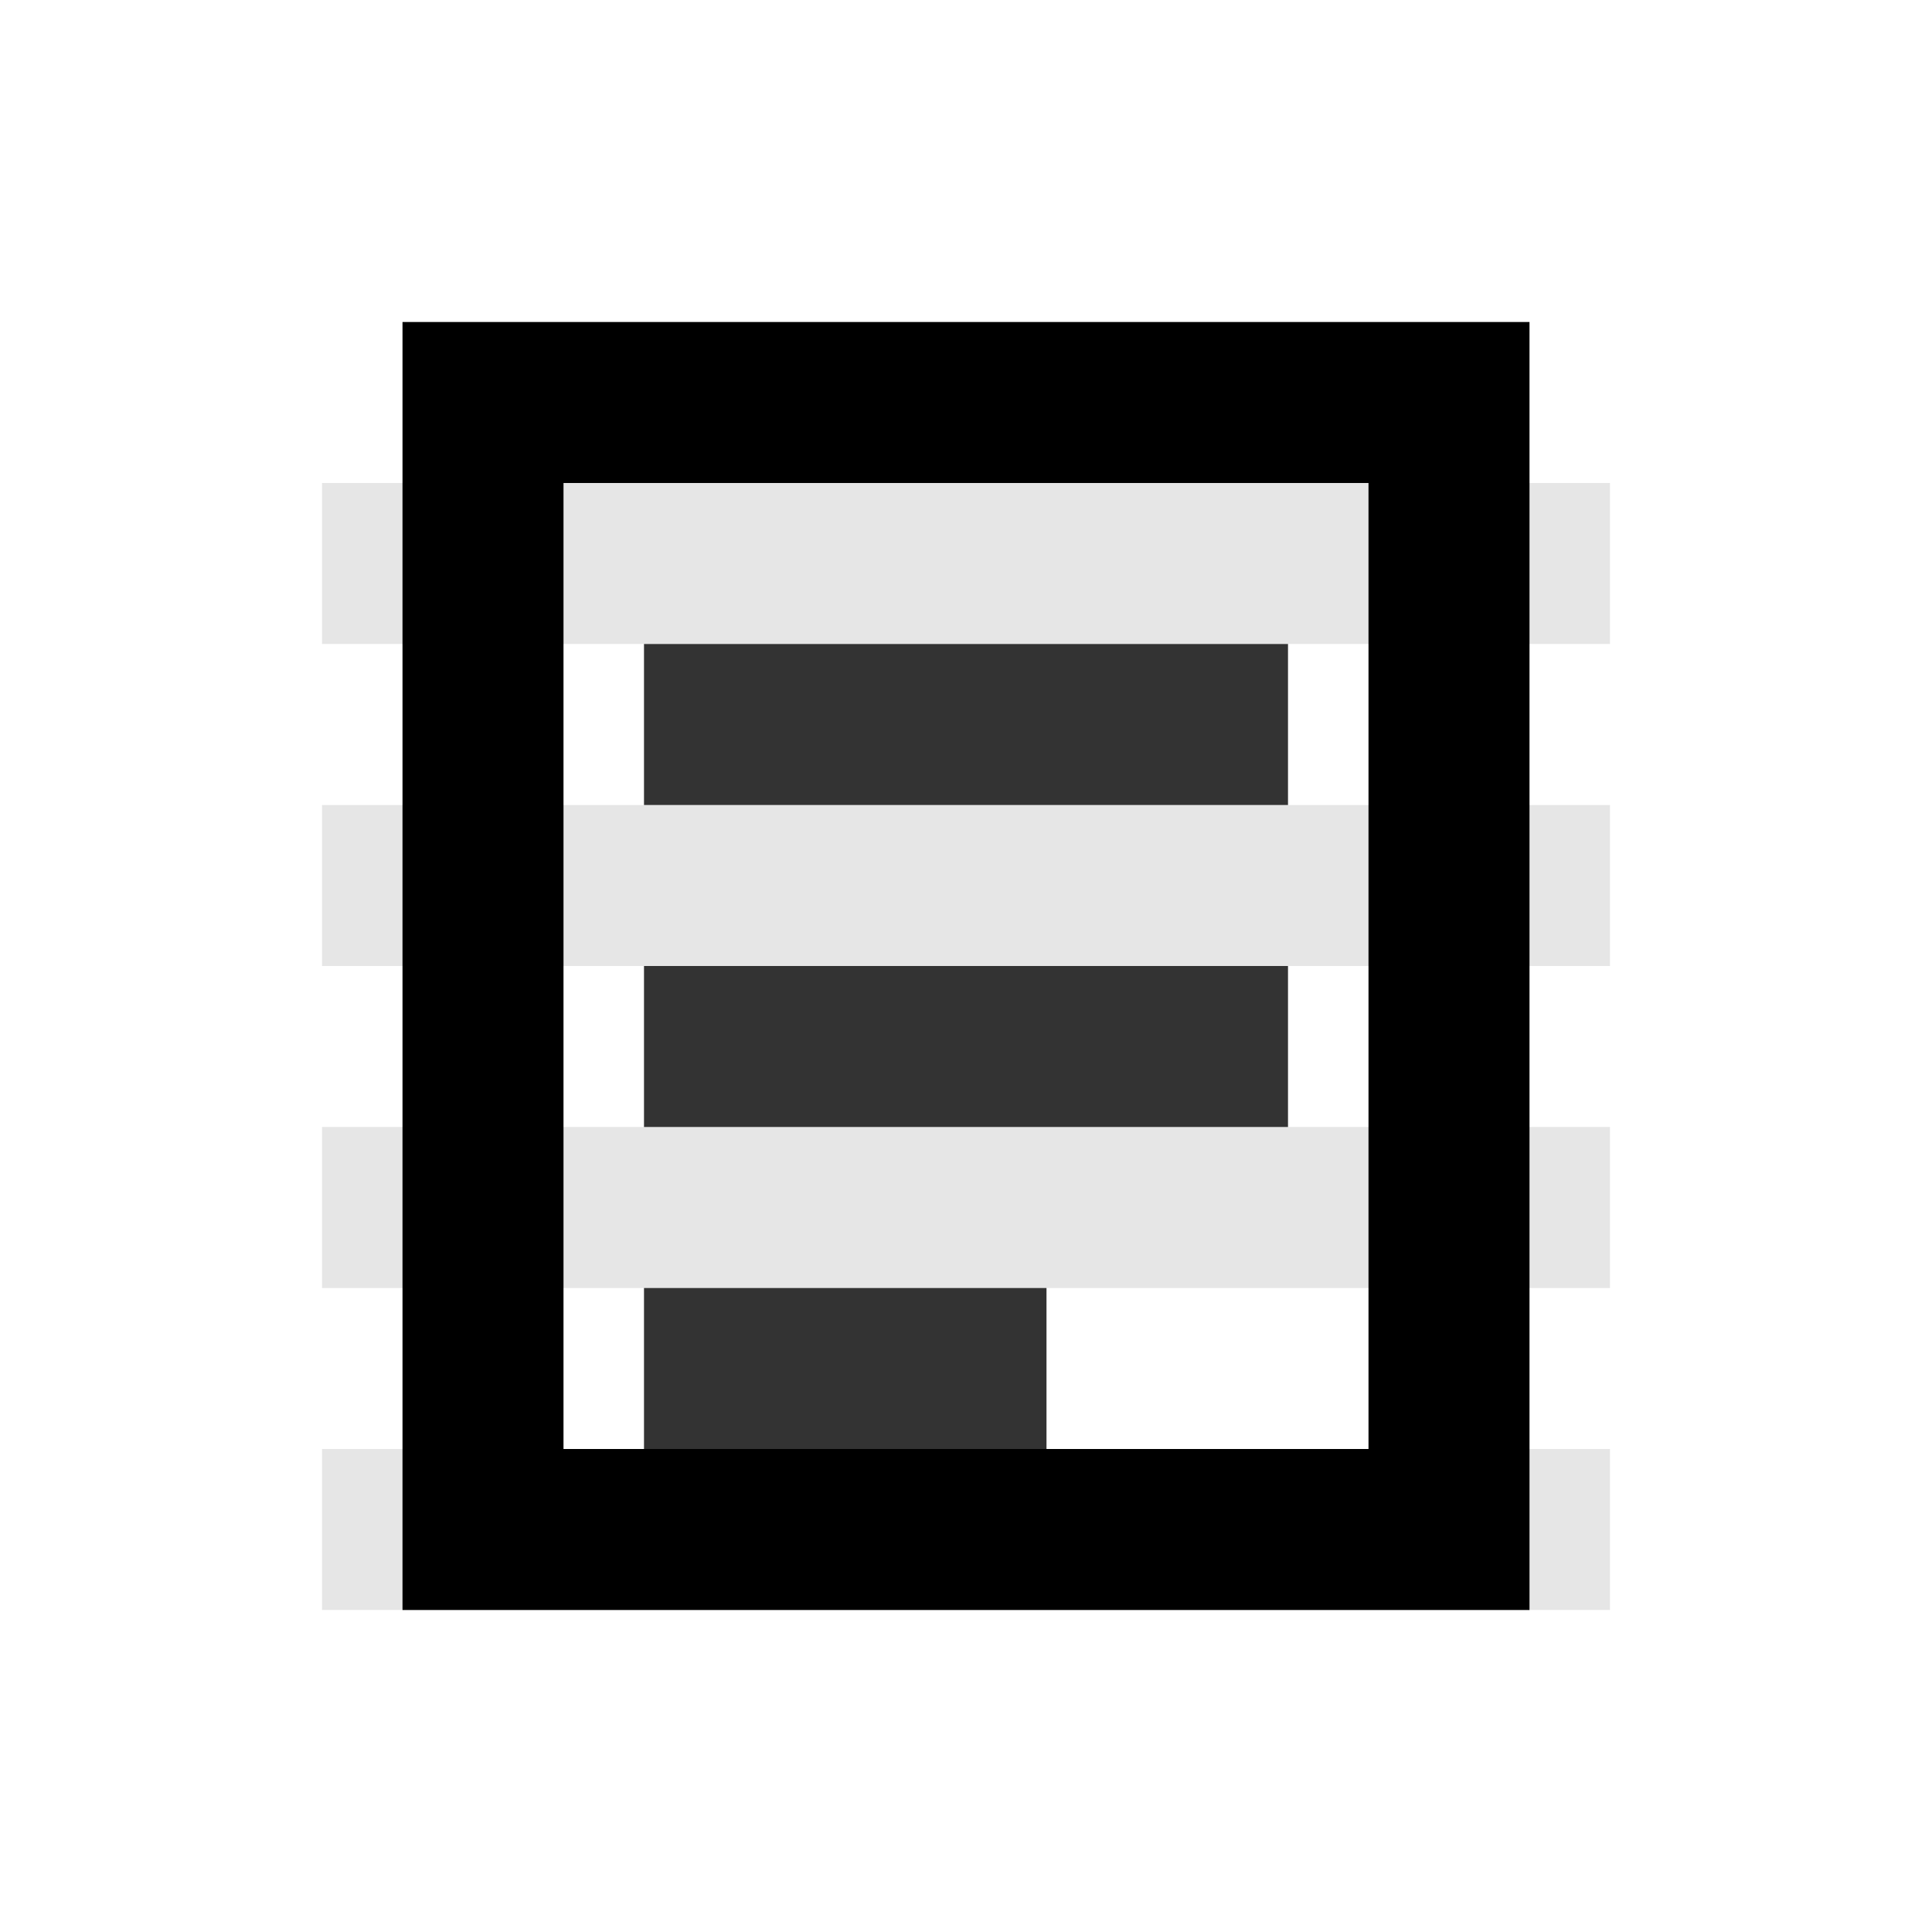
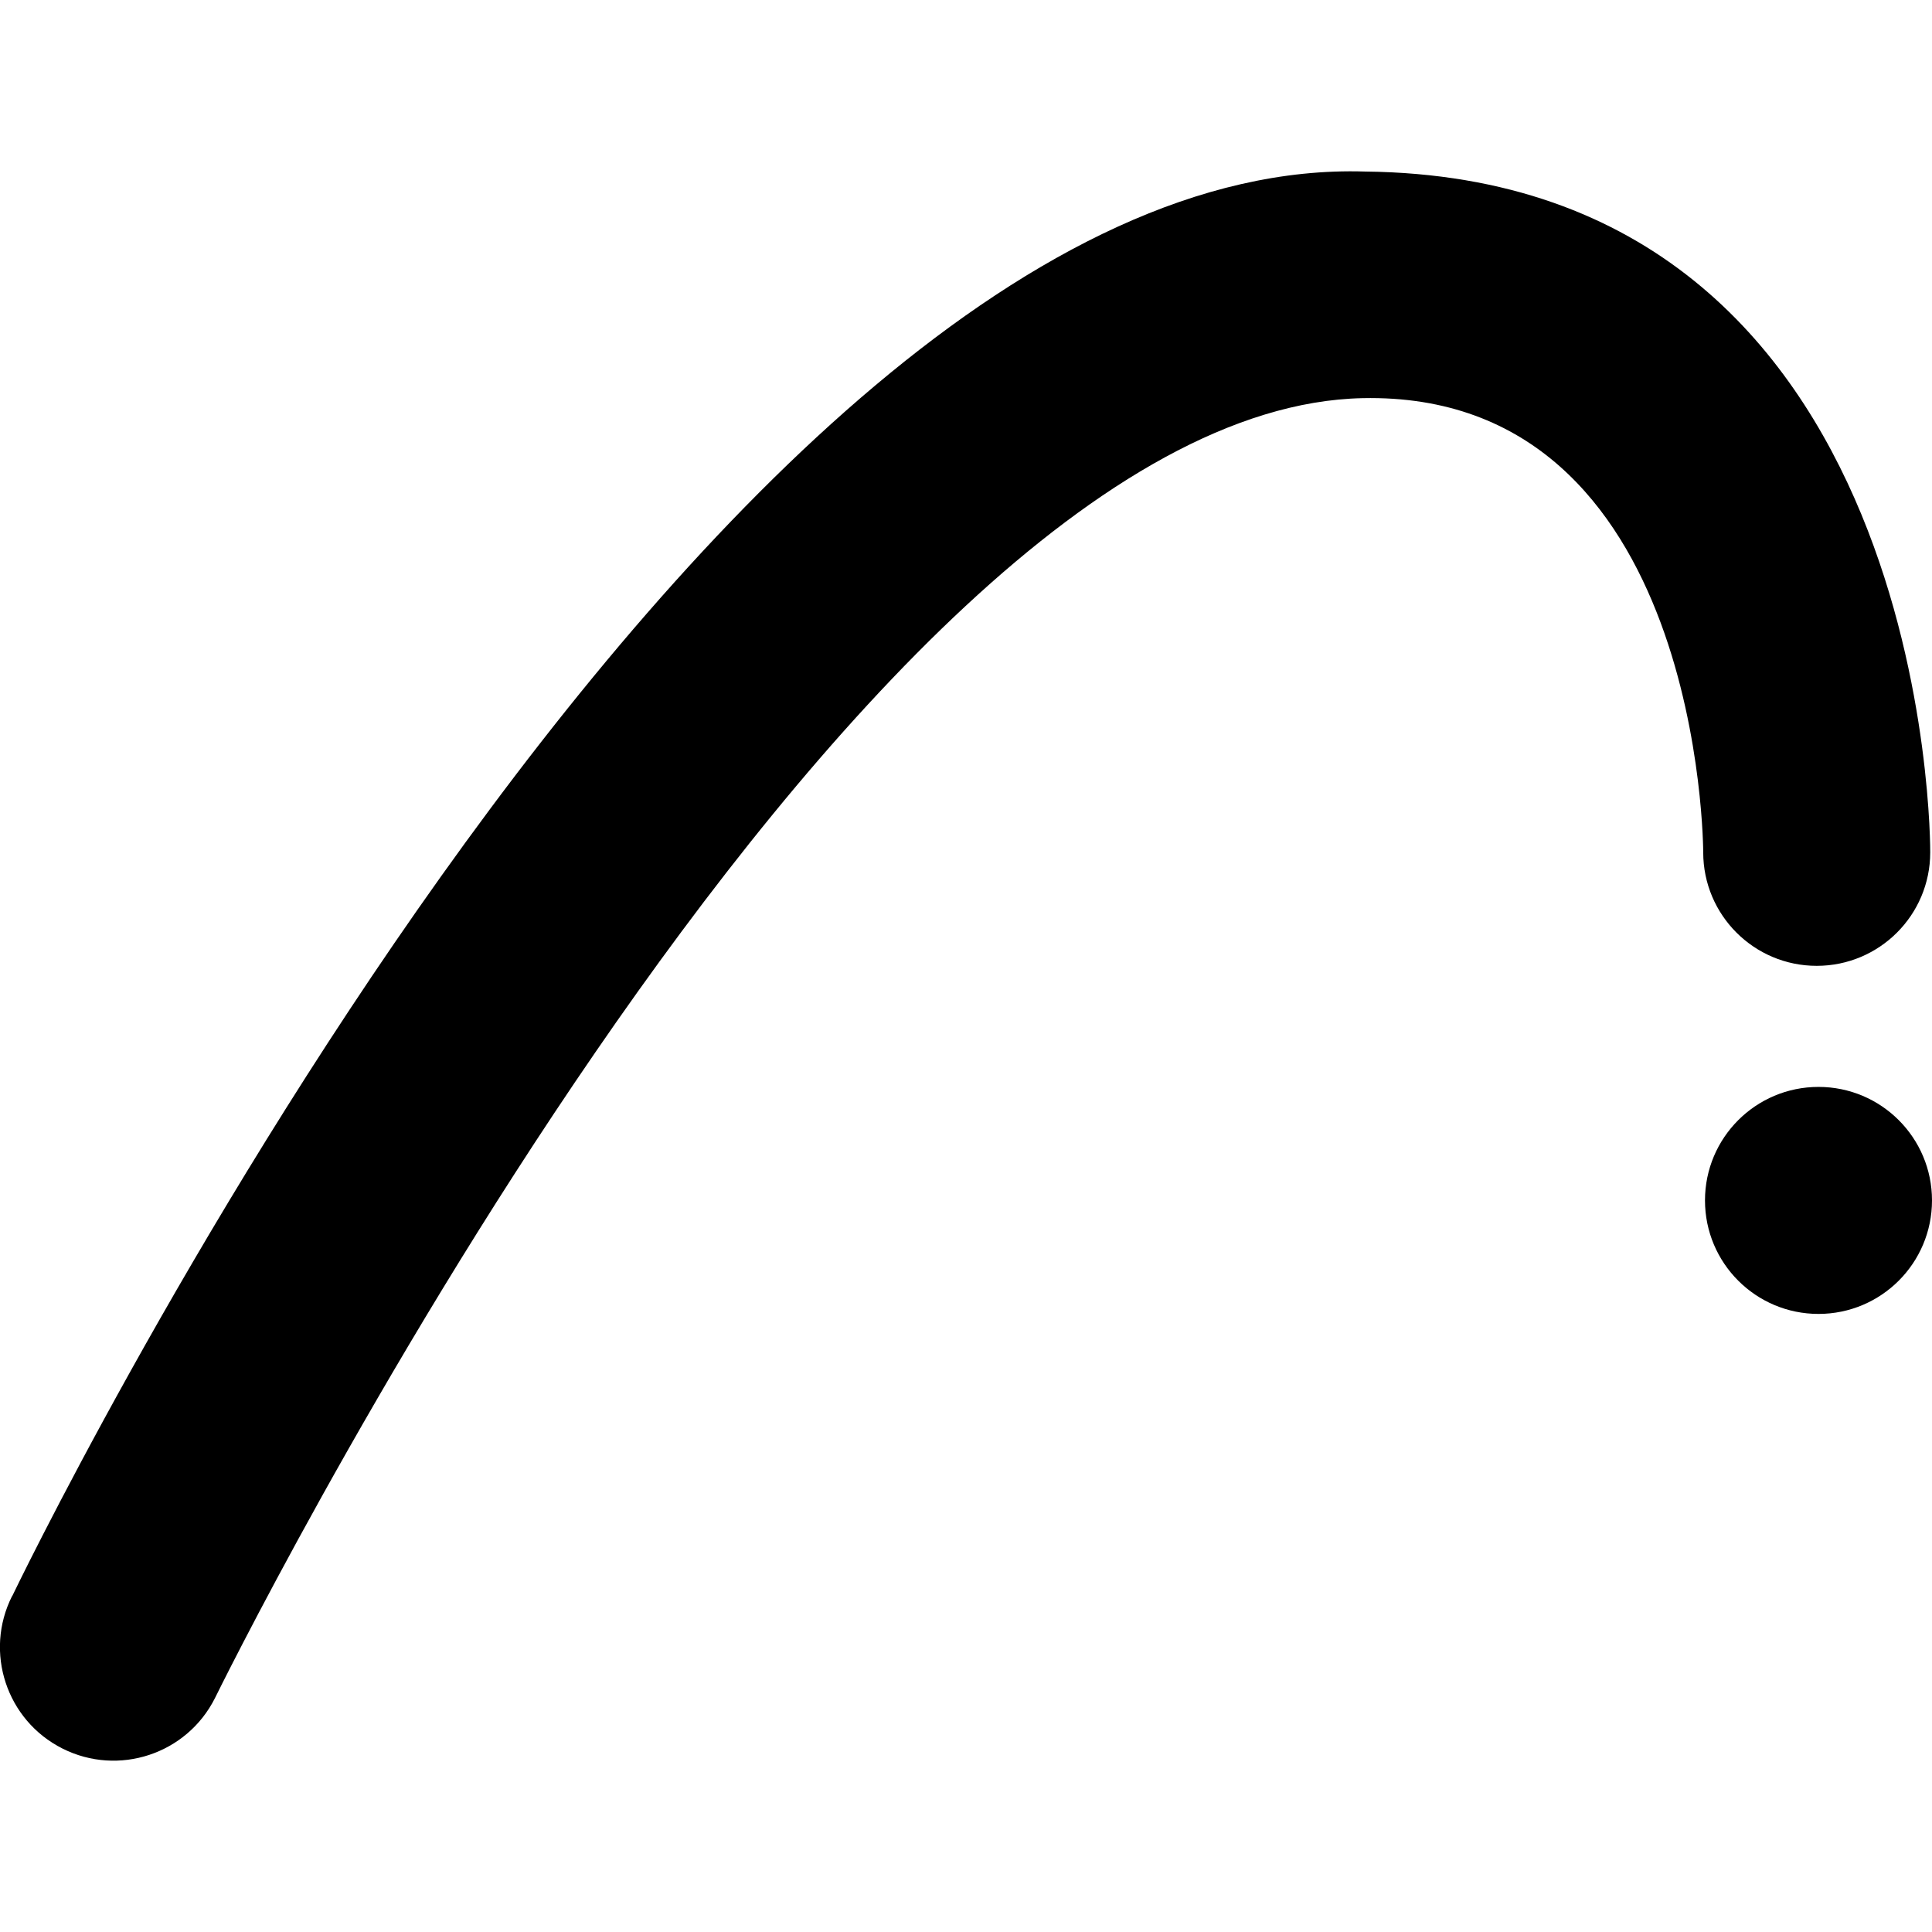
- <svg xmlns="http://www.w3.org/2000/svg" width="24" height="24" viewBox="0 0 24 24" fill="none">
-   <path d="M4 20h16v-2H4v2zm0-4h16v-2H4v2zm0-4h16v-2H4v2zm0-4h16V6H4v2zm0-4h16V4H4v2z" fill="currentColor" opacity="0.1" />
-   <path d="M5 4h14v16H5V4zm2 2v12h10V6H7z" fill="currentColor" />
-   <path d="M8 8h8v2H8V8zm0 4h8v2H8v-2zm0 4h5v2H8v-2z" fill="currentColor" opacity="0.8" />
+ <svg xmlns="http://www.w3.org/2000/svg" fill="currentColor" width="24" height="24" viewBox="0 0 24 24" role="img">
+   <path d="M22.59 16.322a1.41 1.41 0 1 1 0-2.82 1.41 1.41 0 0 1 0 2.82zM.15 19.827a1.41 1.41 0 0 0 2.52 1.268S10.52 5.083 16.926 4.946c4.23-.09 4.232 5.642 4.232 5.642a1.41 1.41 0 1 0 2.82 0s.057-8.381-7.02-8.457C8.764 1.871.152 19.827.152 19.827z" />
</svg>
